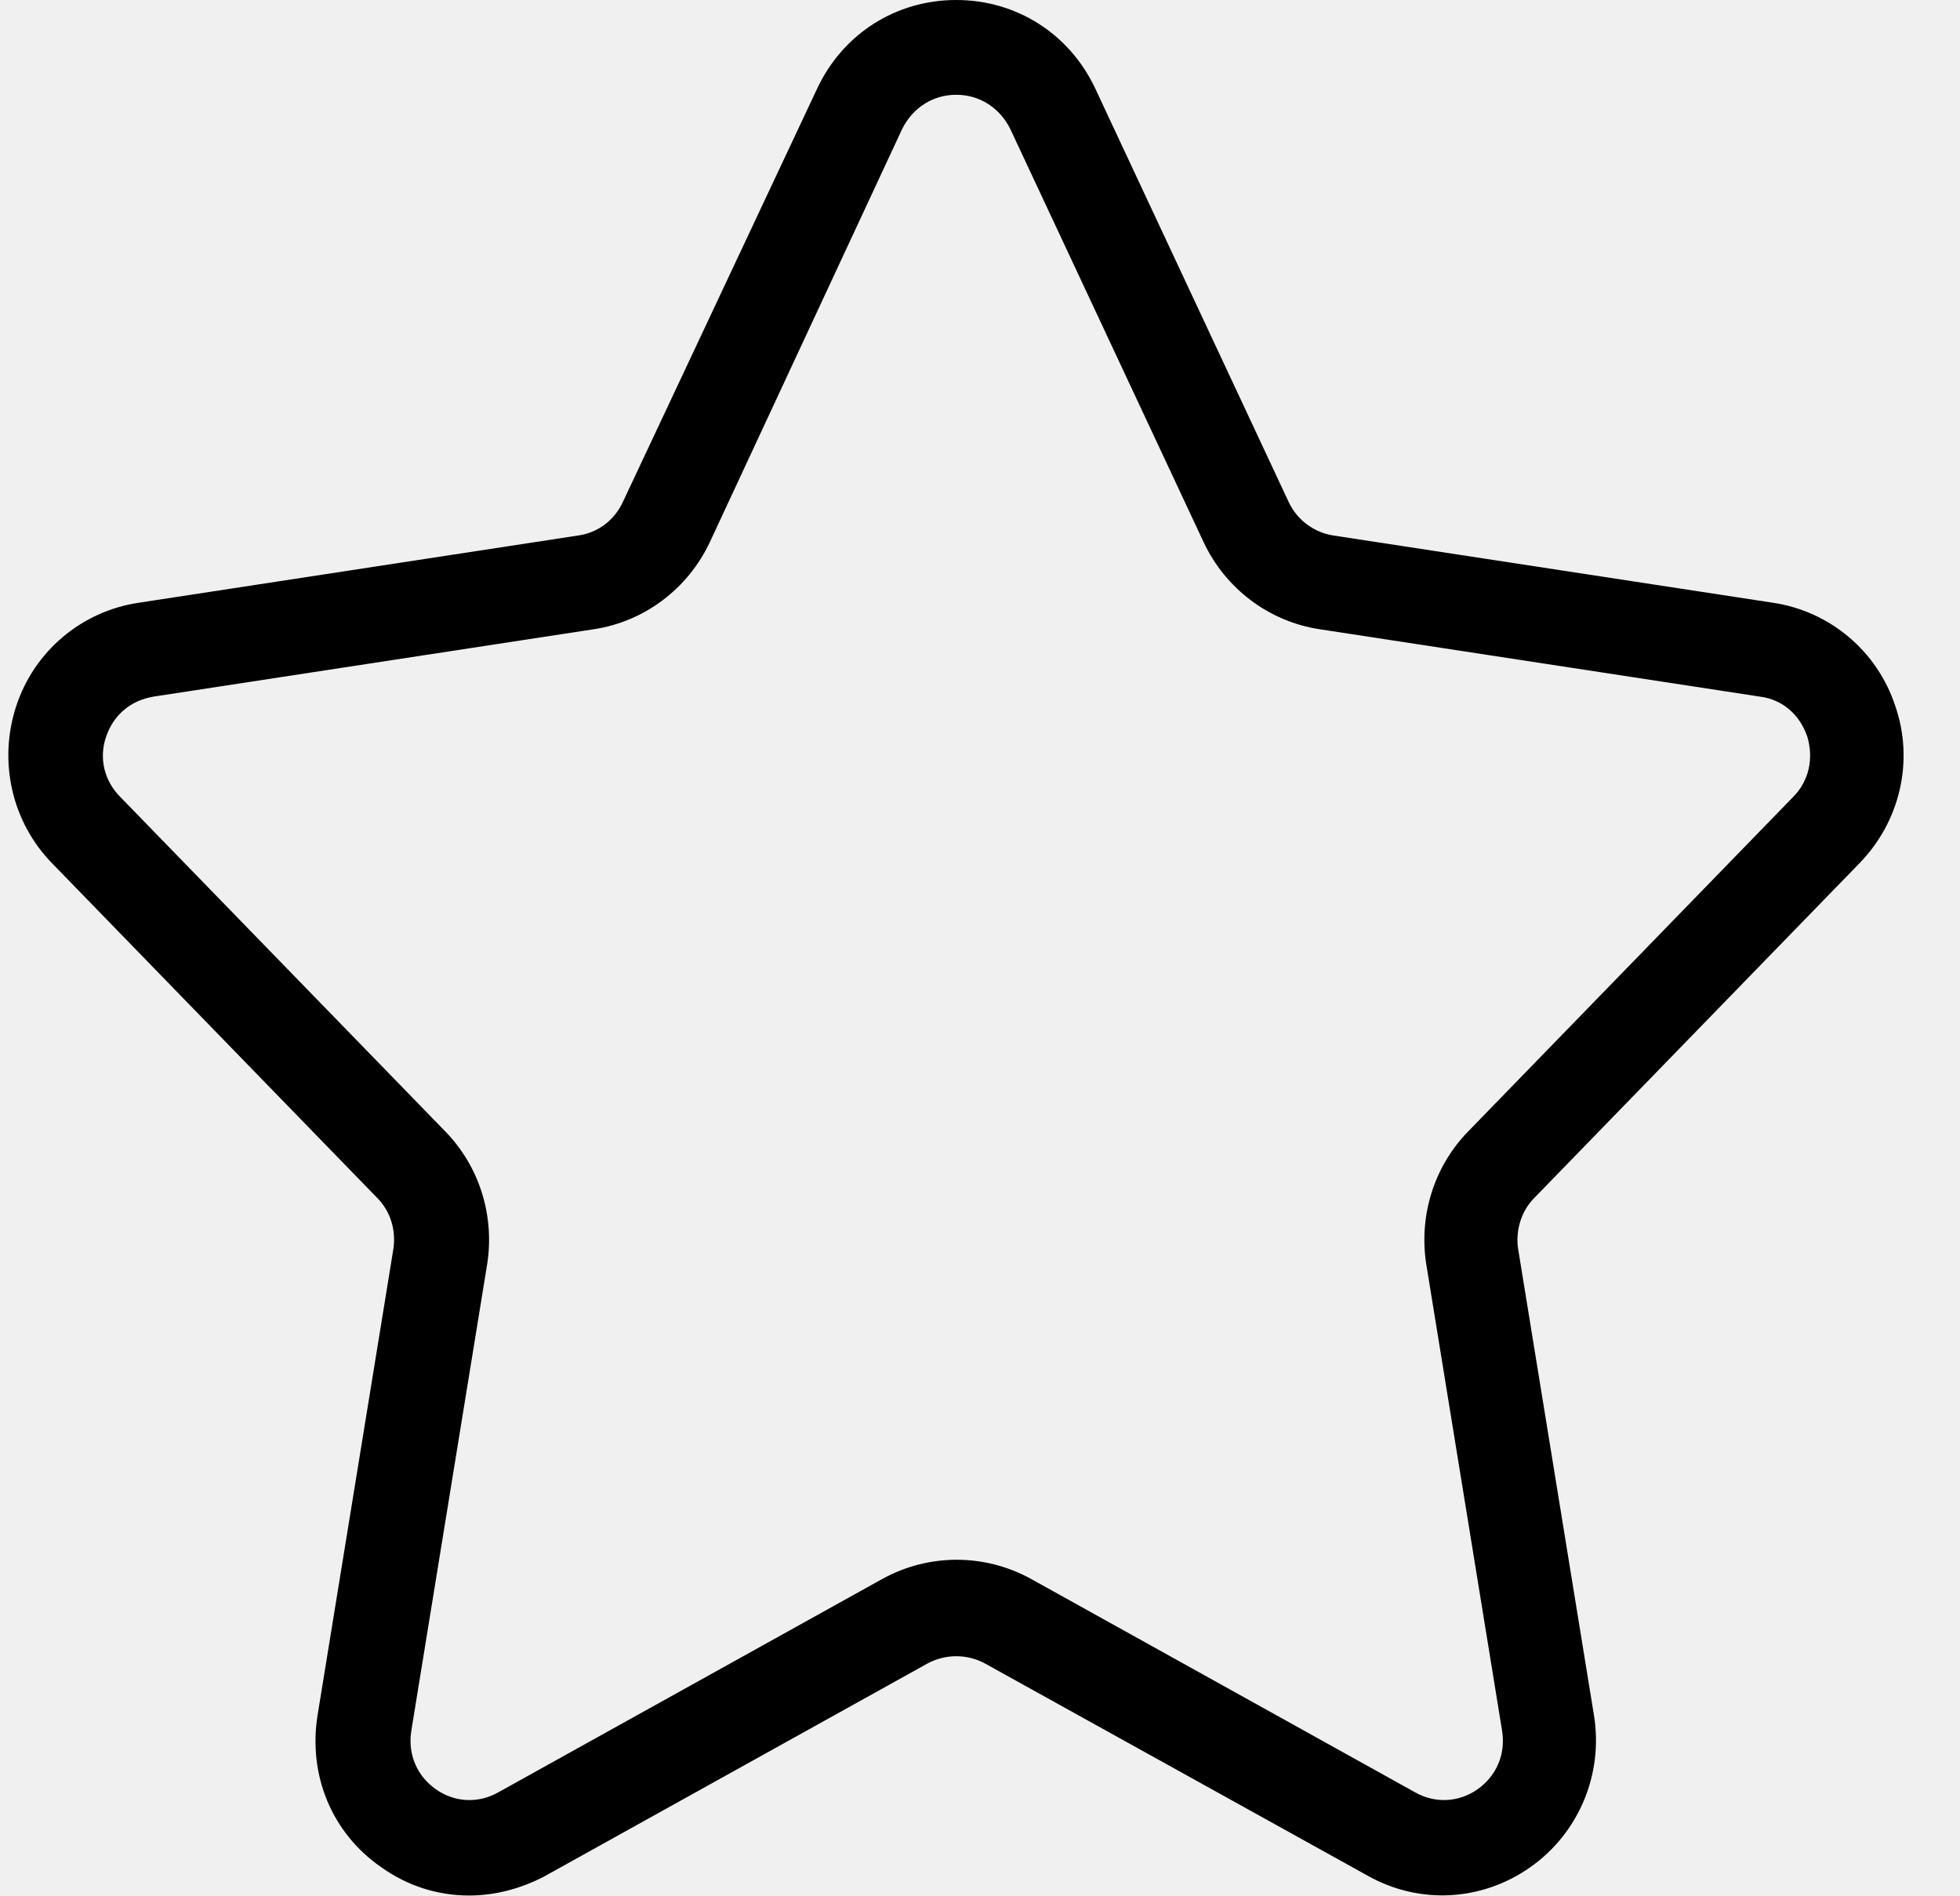
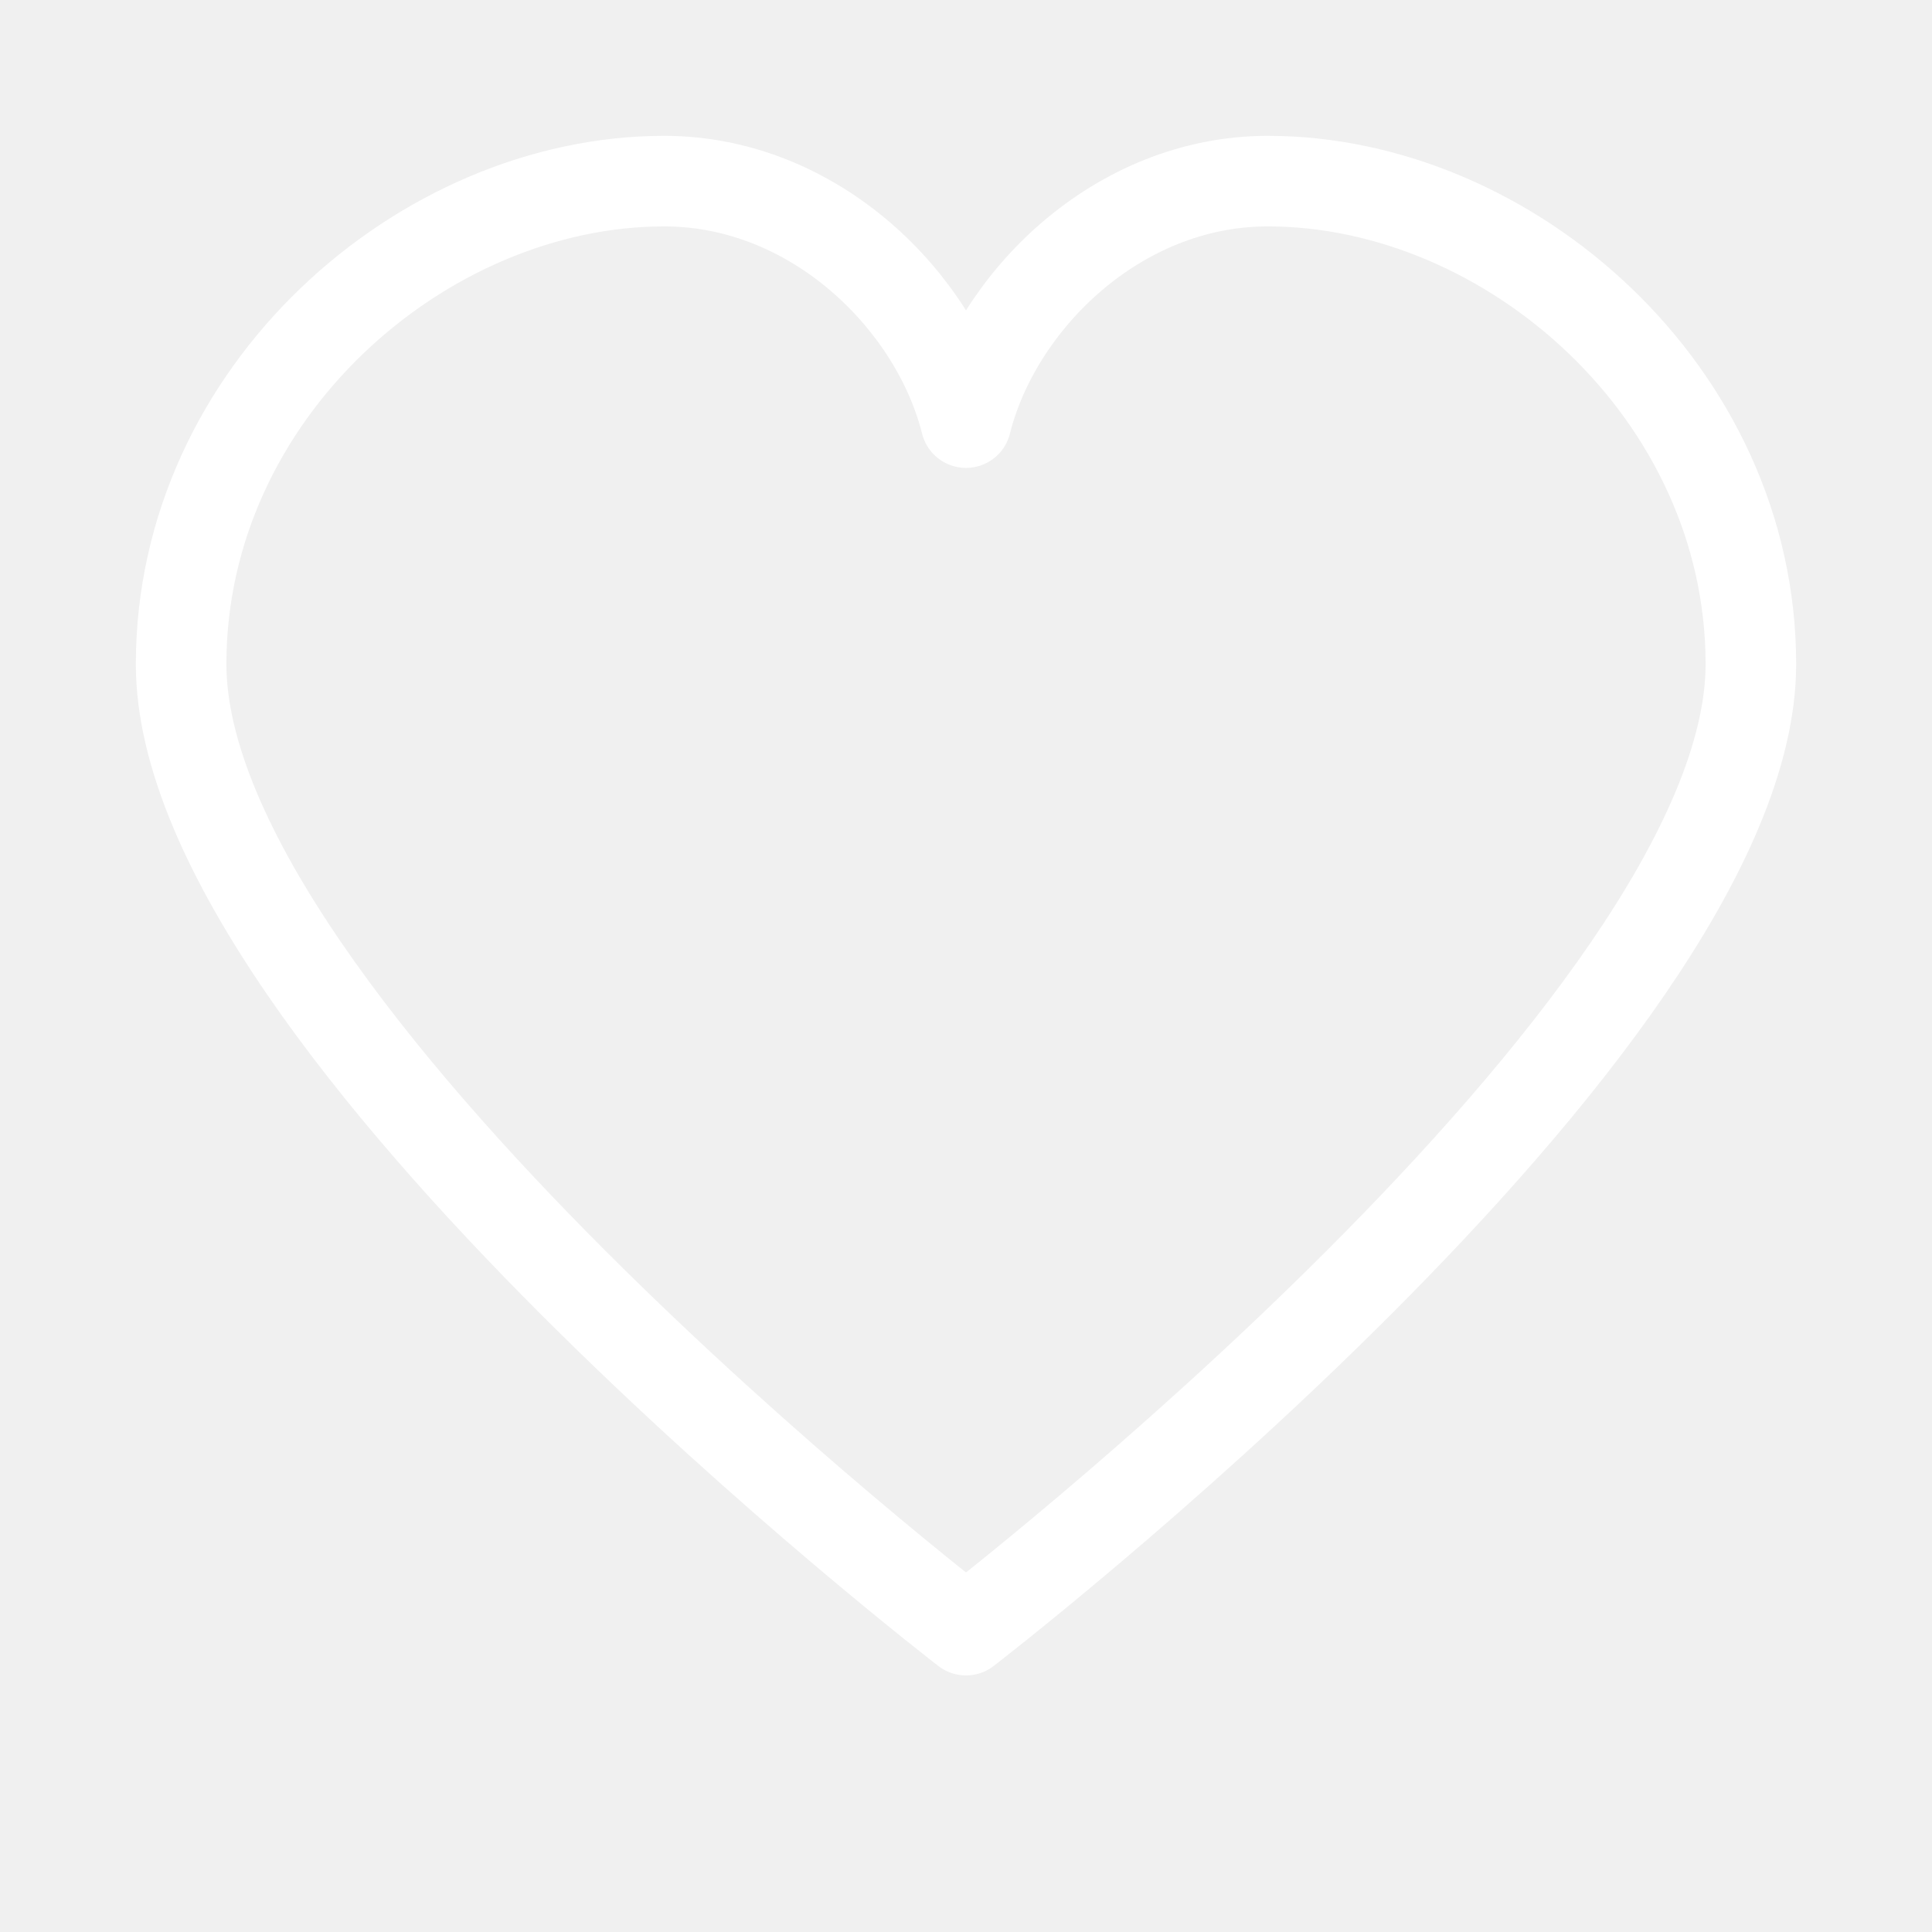
- <svg xmlns="http://www.w3.org/2000/svg" t="1771146972279" class="icon" viewBox="0 0 1059 1024" version="1.1" p-id="9819" width="206.836" height="200">
-   <path d="M253.488 1024c-16.9 0-33.288-5.112-47.612-15.363-26.625-18.425-39.425-49.663-34.312-81.925l40.962-251.9c1.538-10.238-1.538-20.475-8.7-27.65L28.213 466.438c-22.012-22.525-29.188-55.3-19.45-84.987 9.725-29.7 35.325-51.2 66.05-55.812l237.575-36.35c10.75-1.538 19.462-8.188 24.062-17.925L441.388 48.125c13.825-29.7 42.5-48.125 75.263-48.125s61.438 18.438 75.263 48.125l104.45 223.238c4.612 9.725 13.825 16.375 24.062 17.925L958.001 325.625a82.355 82.355 0 0 1 66.05 55.812c10.238 29.7 2.562 62.462-19.45 84.987l-175.625 180.738c-7.162 7.175-10.238 17.925-8.7 27.65l40.962 251.9c5.125 31.75-8.188 63.487-34.3 81.925-26.113 18.438-59.9 20.488-88.062 4.612l-206.85-114.688c-9.725-5.112-20.988-5.112-30.712 0l-207.363 115.2c-12.812 6.65-26.637 10.238-40.462 10.238zM516.651 51.2c-12.8 0-23.55 7.162-29.188 18.438L383.526 292.875c-11.775 25.087-35.325 43.013-62.975 47.1l-237.575 36.35c-12.287 2.05-21.5 9.738-25.6 21.5-4.1 11.775-1.025 24.062 7.675 32.775L240.688 611.325c18.438 18.95 26.625 45.562 22.525 71.675L222.251 934.913c-2.05 12.8 3.075 24.575 13.312 31.738 10.238 7.175 23.038 7.688 33.788 1.538l207.363-115.2c25.087-13.825 55.3-13.825 80.388 0l207.363 115.2c10.75 6.138 23.55 5.625 33.8-1.538 10.238-7.162 15.363-18.95 13.312-31.738L770.626 683.013c-4.1-26.113 4.1-52.737 22.525-71.675l175.625-180.738c8.7-8.7 11.262-20.988 7.675-32.775-4.088-11.775-13.312-19.962-25.6-21.5l-237.562-36.35c-27.65-4.088-51.2-22.012-62.975-47.1L545.838 69.638c-5.625-11.262-16.375-18.438-29.188-18.438z m0 0" p-id="9820" />
+ <svg xmlns="http://www.w3.org/2000/svg" viewBox="0 0 128 128">
+   <path d="M64,108 C64,108 12,68 12,44 C12,26 28,12 44,12 C54,12 62,20 64,28 C66,20 74,12 84,12 C100,12 116,26 116,44 C116,68 64,108 64,108Z" fill="none" stroke="#ffffff" stroke-width="6" stroke-linejoin="round" />
</svg>
